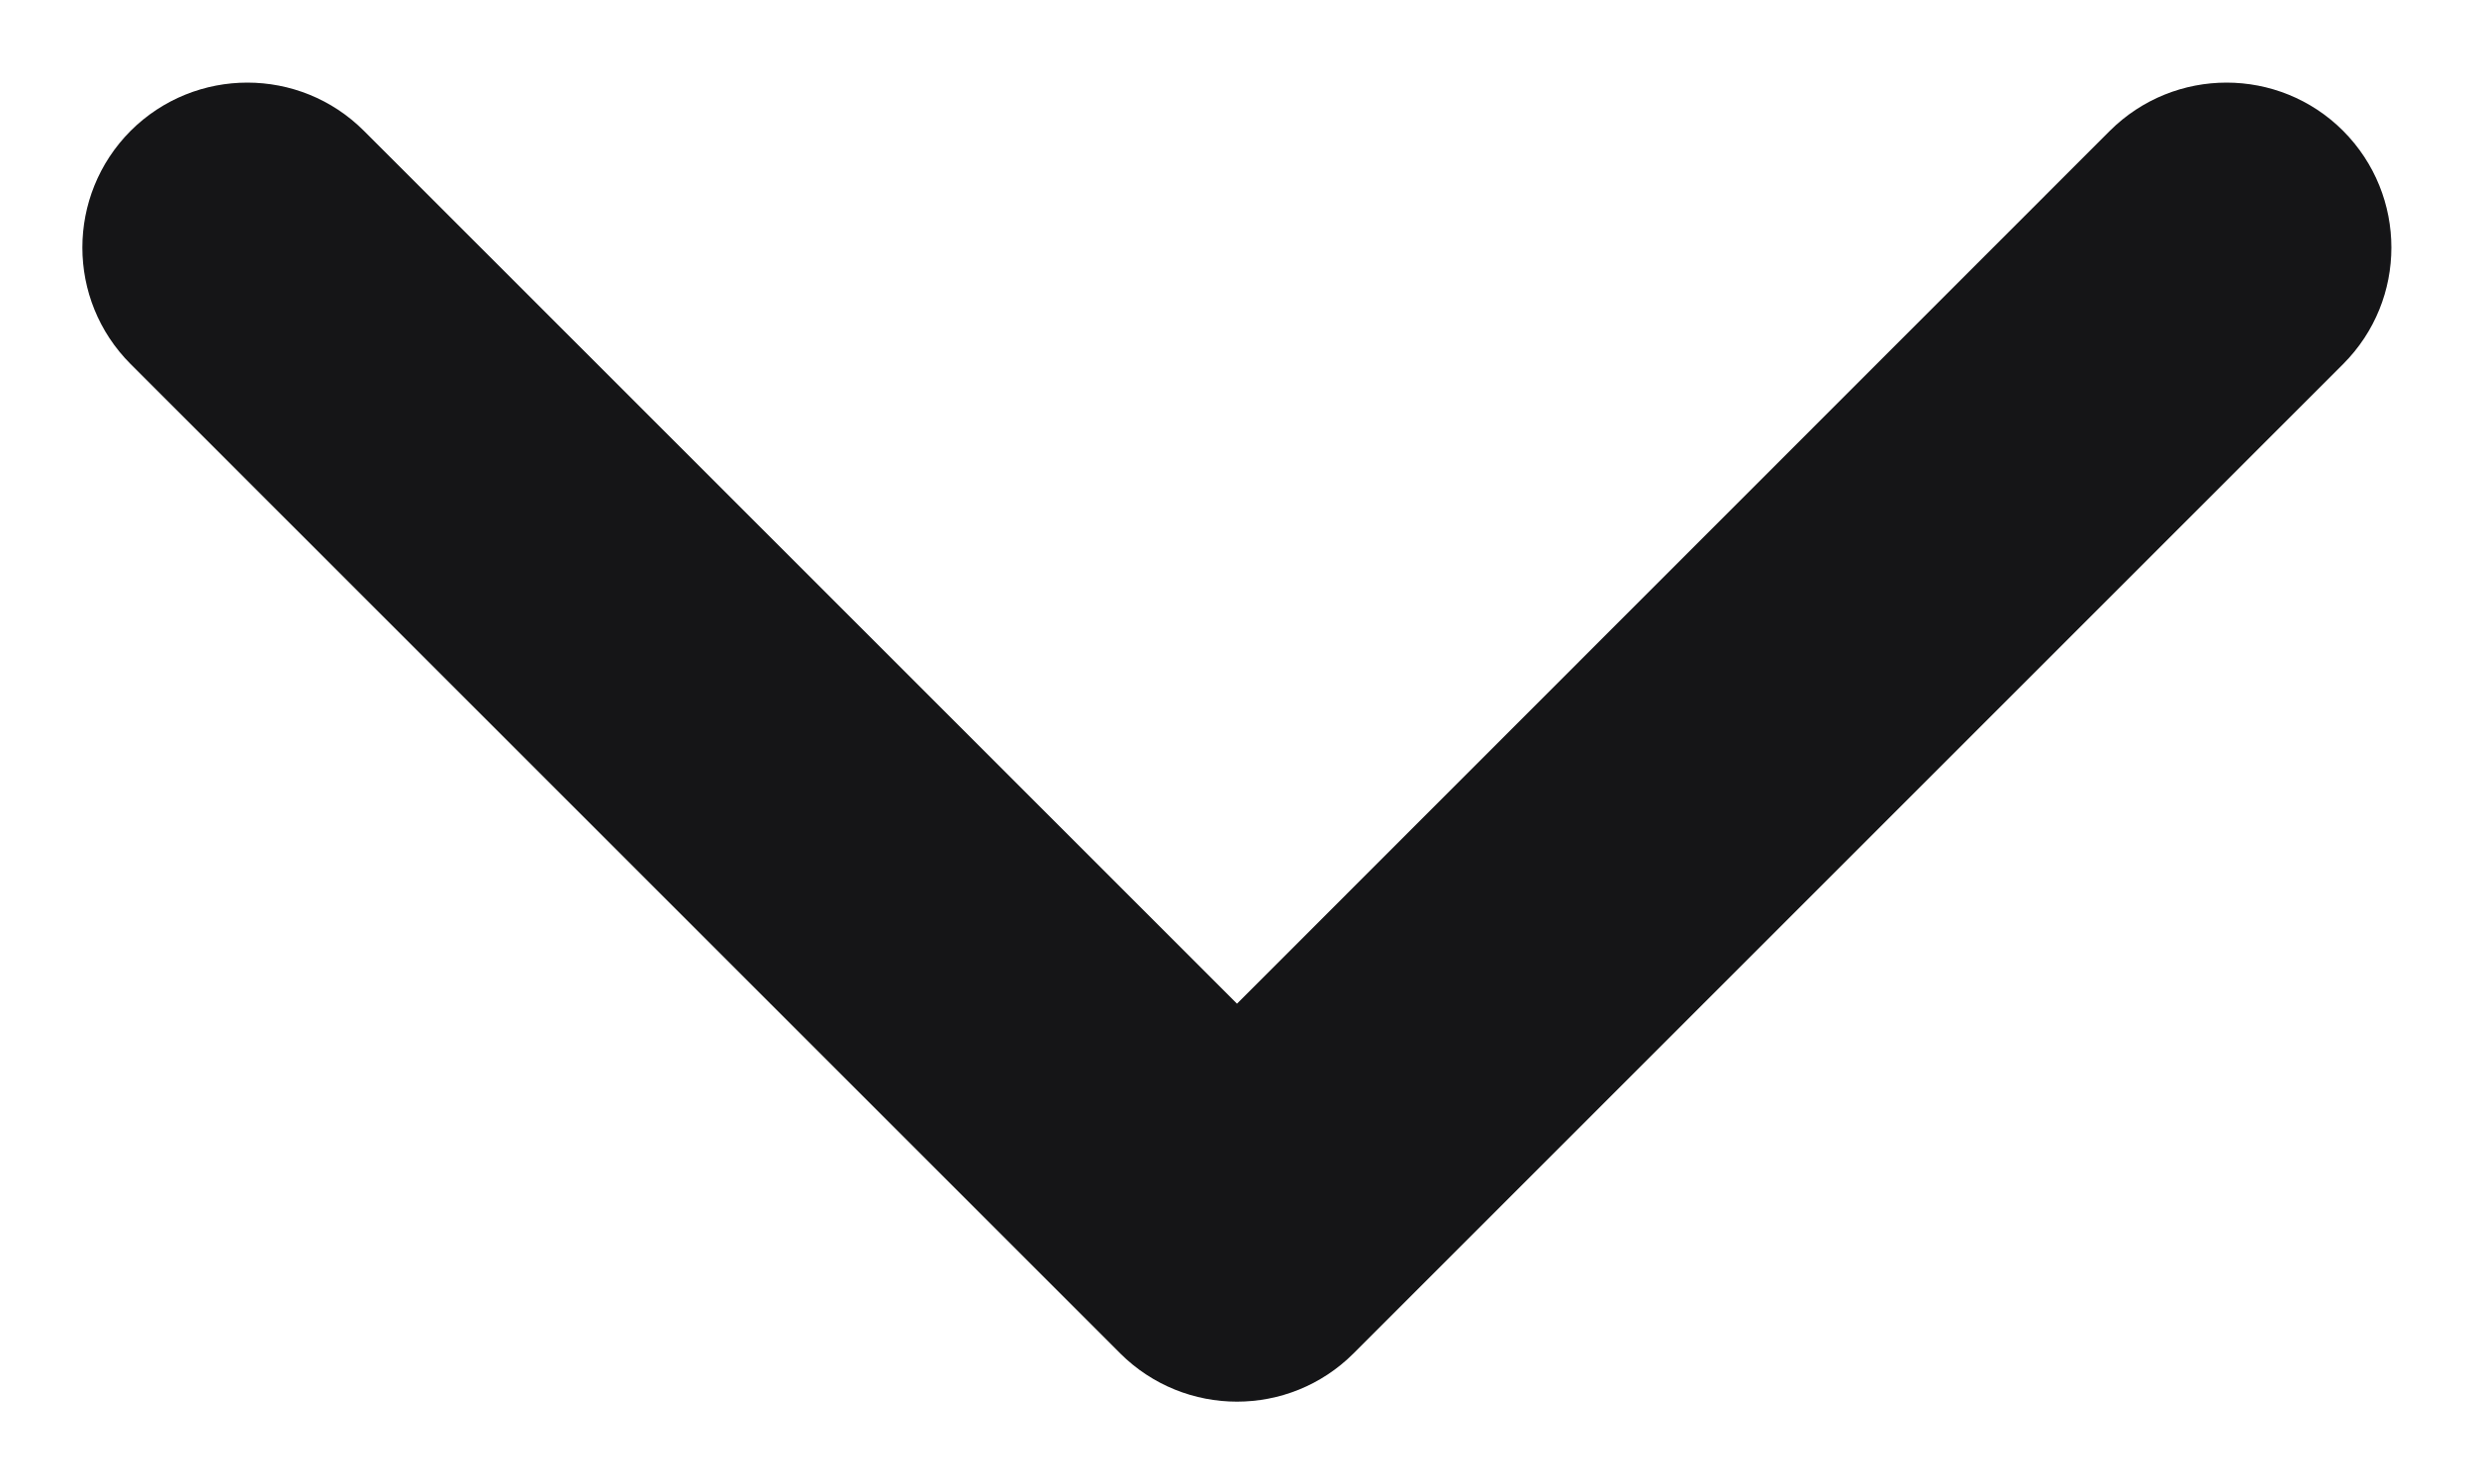
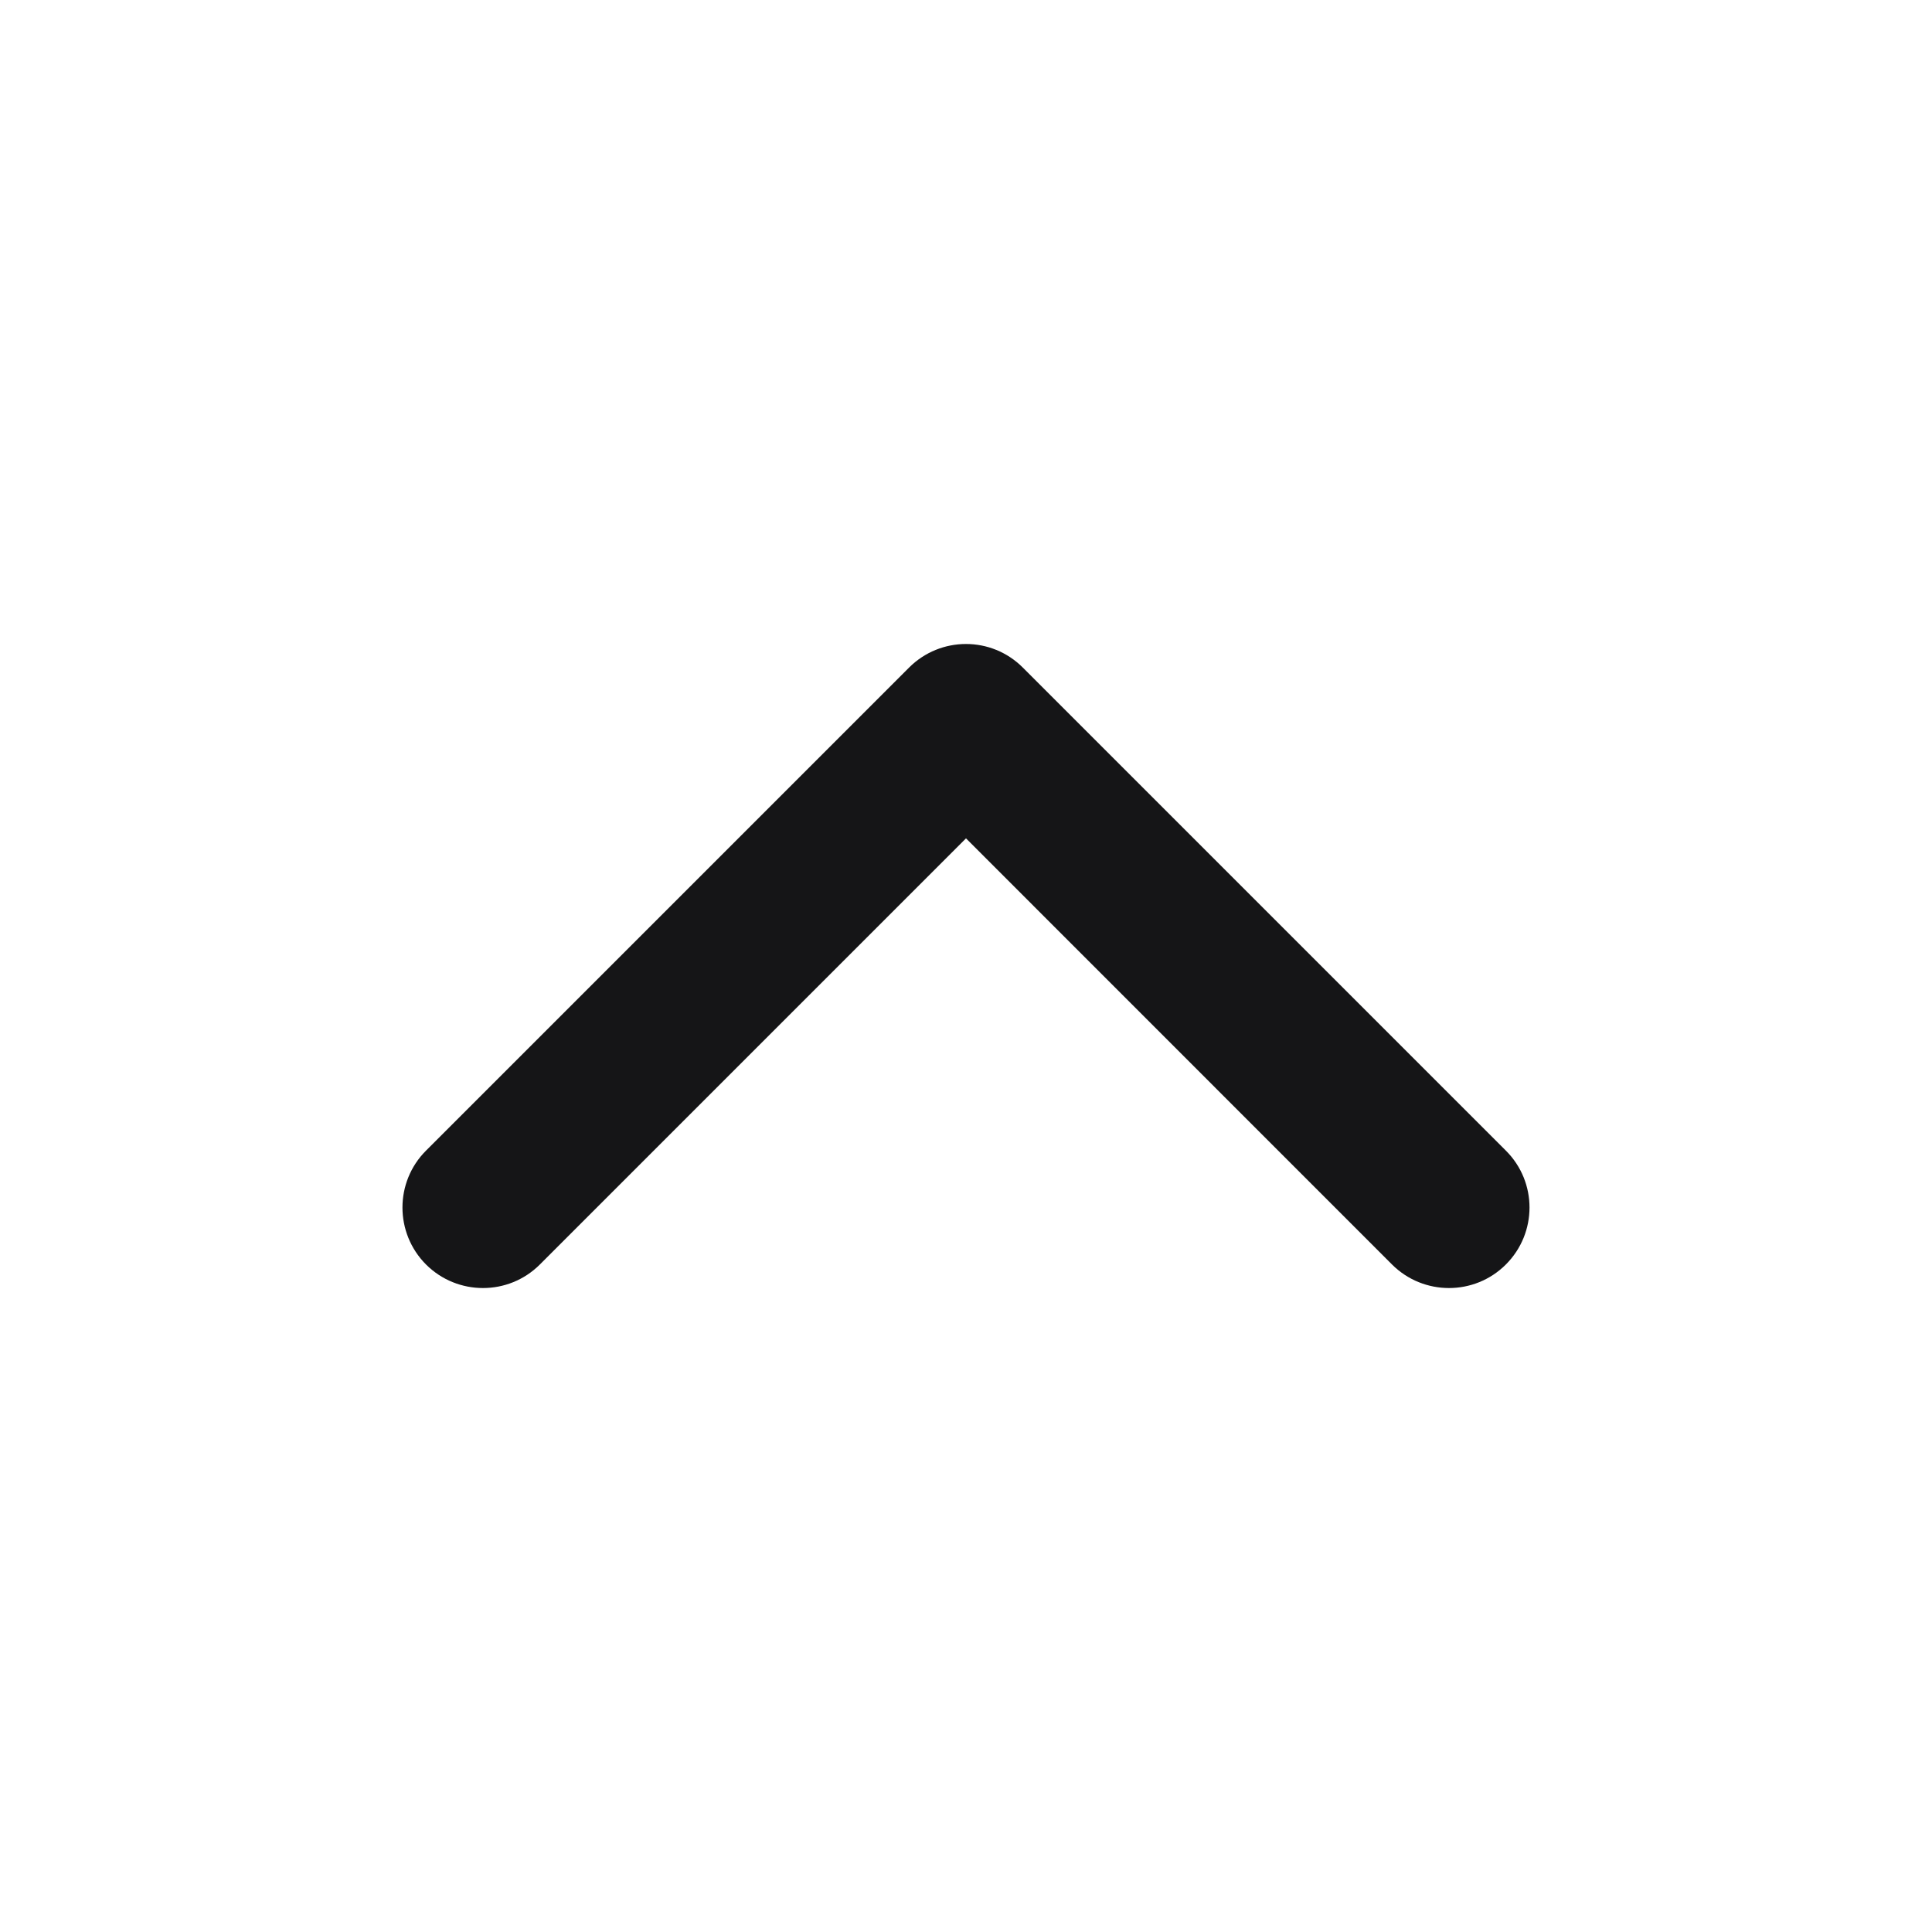
- <svg xmlns="http://www.w3.org/2000/svg" width="10" height="6" viewBox="0 0 10 6" fill="none">
-   <path fill-rule="evenodd" clip-rule="evenodd" d="M0.528 0.529C0.789 0.269 1.211 0.269 1.471 0.529L5 4.058L8.528 0.529C8.789 0.269 9.211 0.269 9.471 0.529C9.731 0.79 9.731 1.212 9.471 1.472L5.471 5.472C5.211 5.732 4.789 5.732 4.528 5.472L0.528 1.472C0.268 1.212 0.268 0.79 0.528 0.529Z" fill="#151517" />
+ <svg xmlns="http://www.w3.org/2000/svg" width="16" height="16" viewBox="0 0 16 16" fill="none">
+   <path fill-rule="evenodd" clip-rule="evenodd" d="M12.471 10.472C12.211 10.732 11.789 10.732 11.528 10.472L8 6.943L4.471 10.472C4.211 10.732 3.789 10.732 3.528 10.472C3.268 10.211 3.268 9.789 3.528 9.529L7.528 5.529C7.789 5.268 8.211 5.268 8.471 5.529L12.471 9.529C12.732 9.789 12.732 10.211 12.471 10.472Z" fill="#151517" />
</svg>
